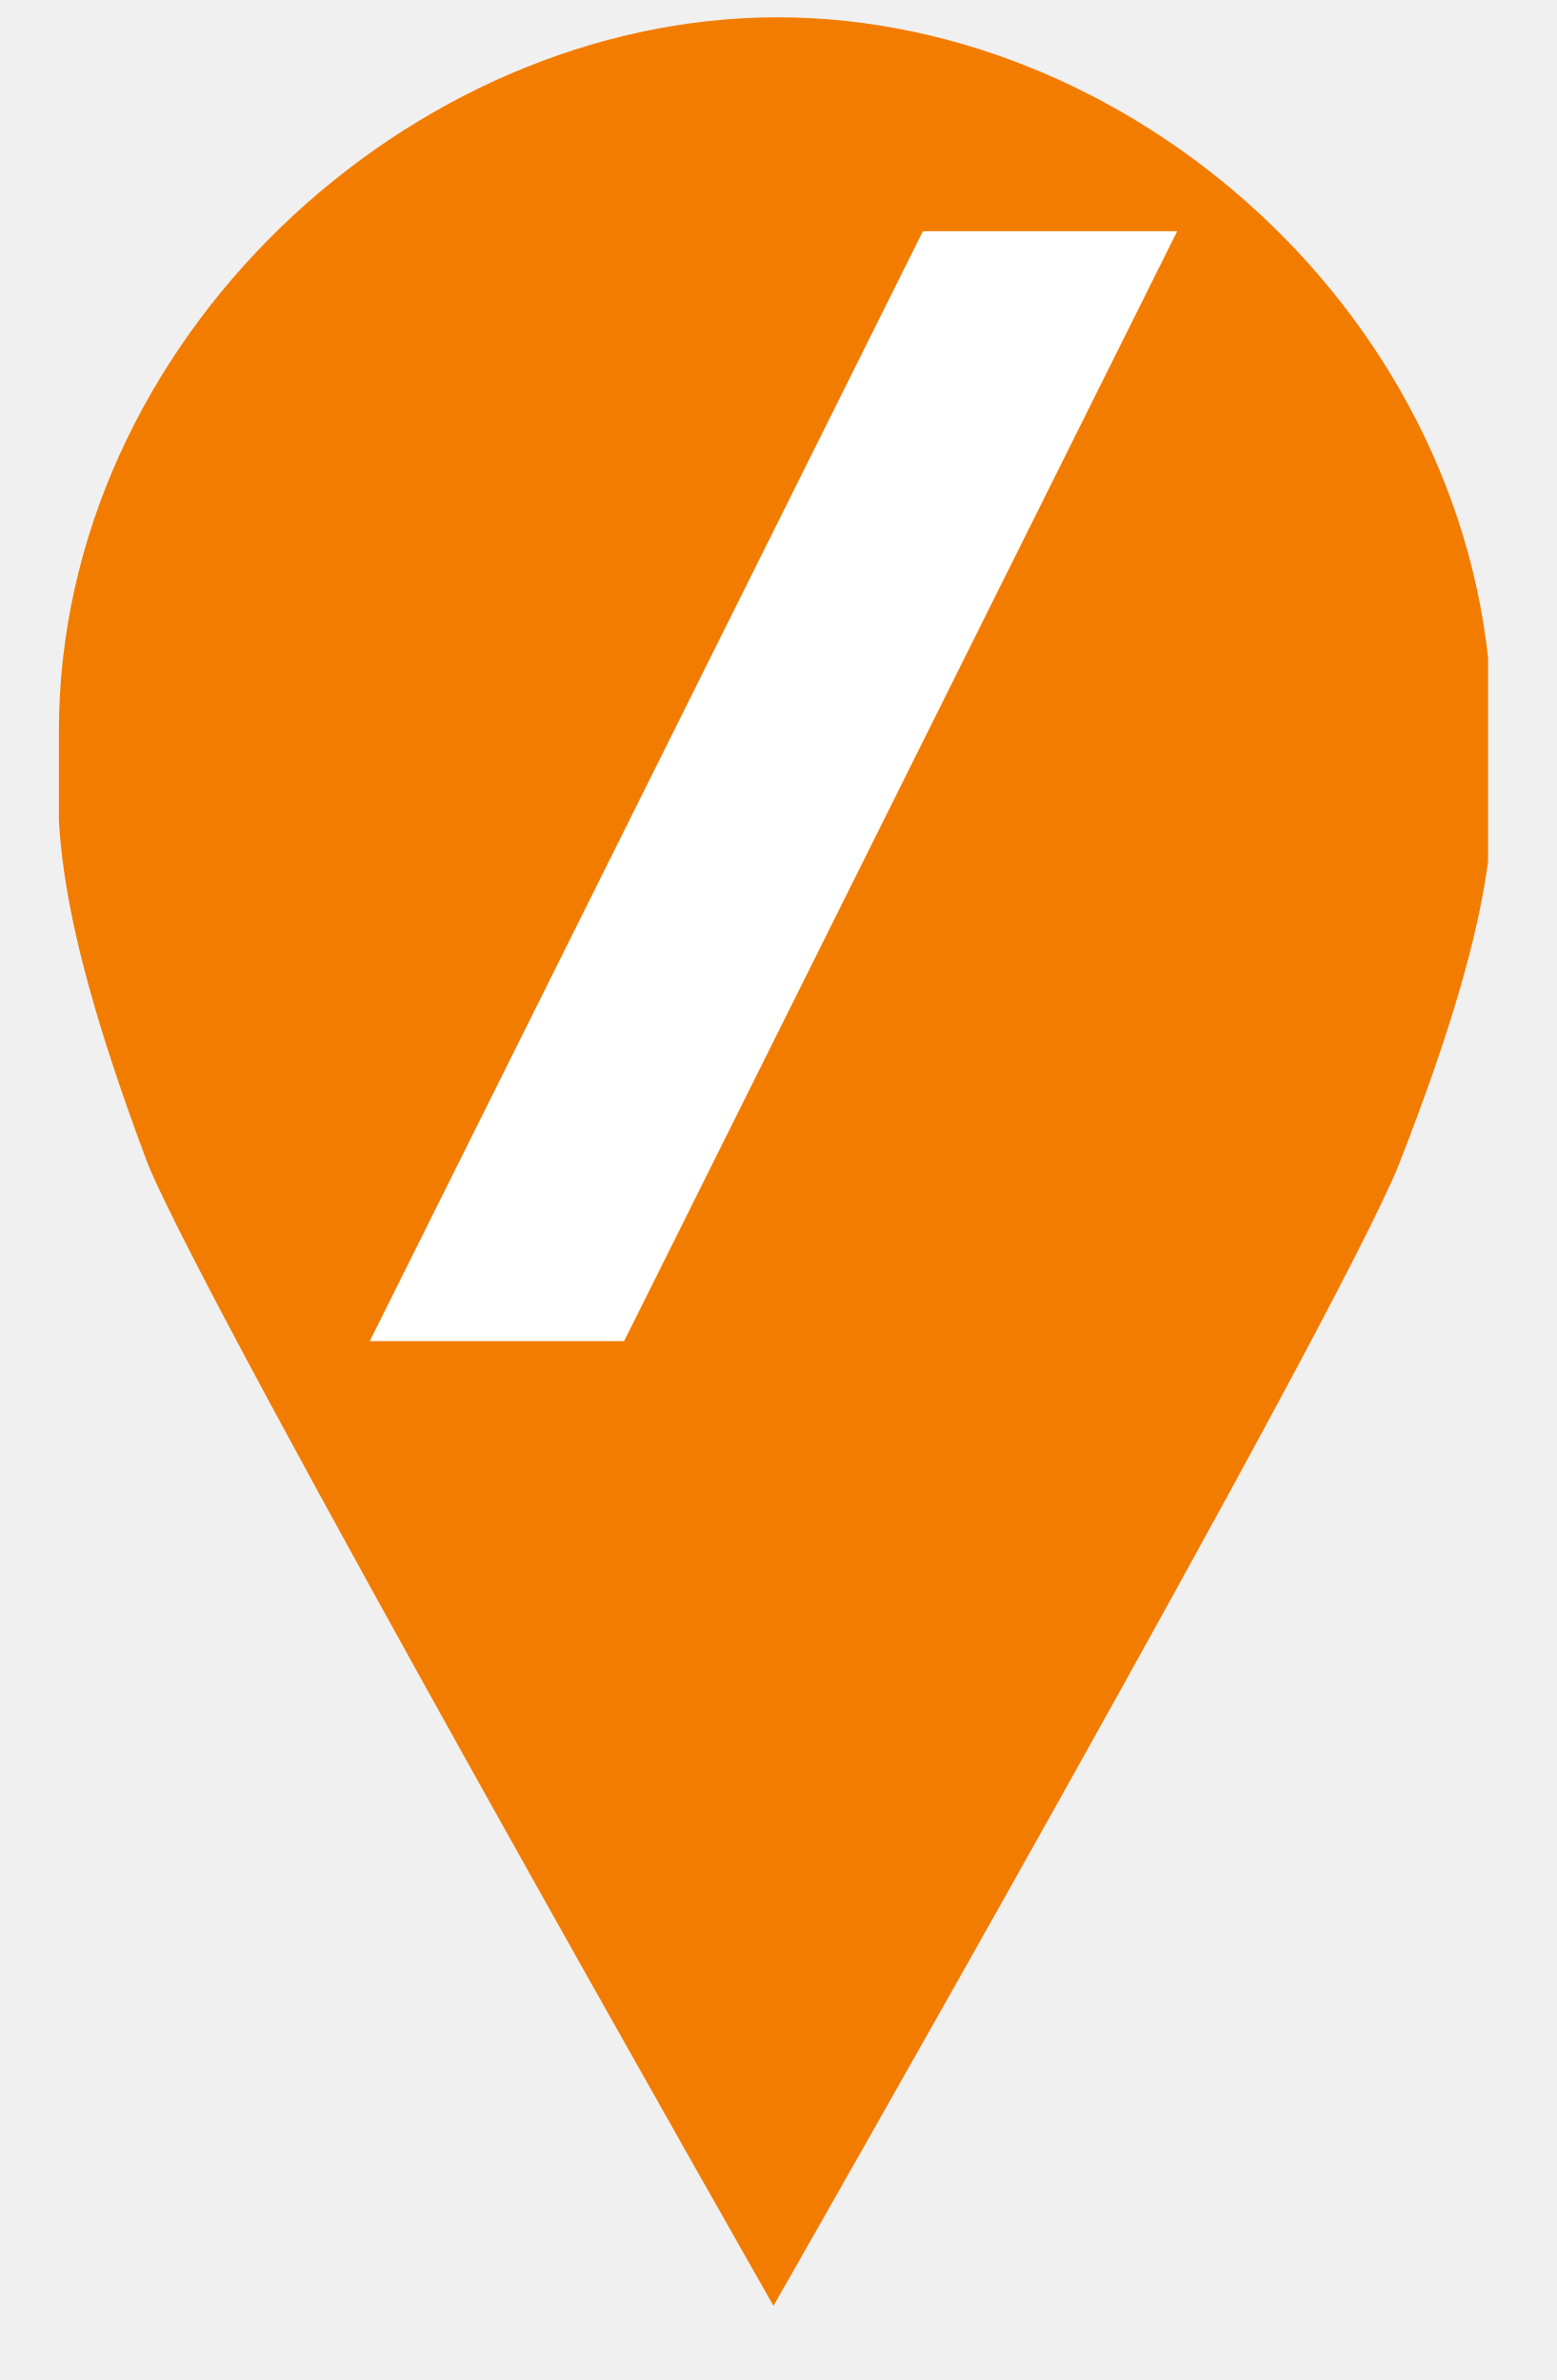
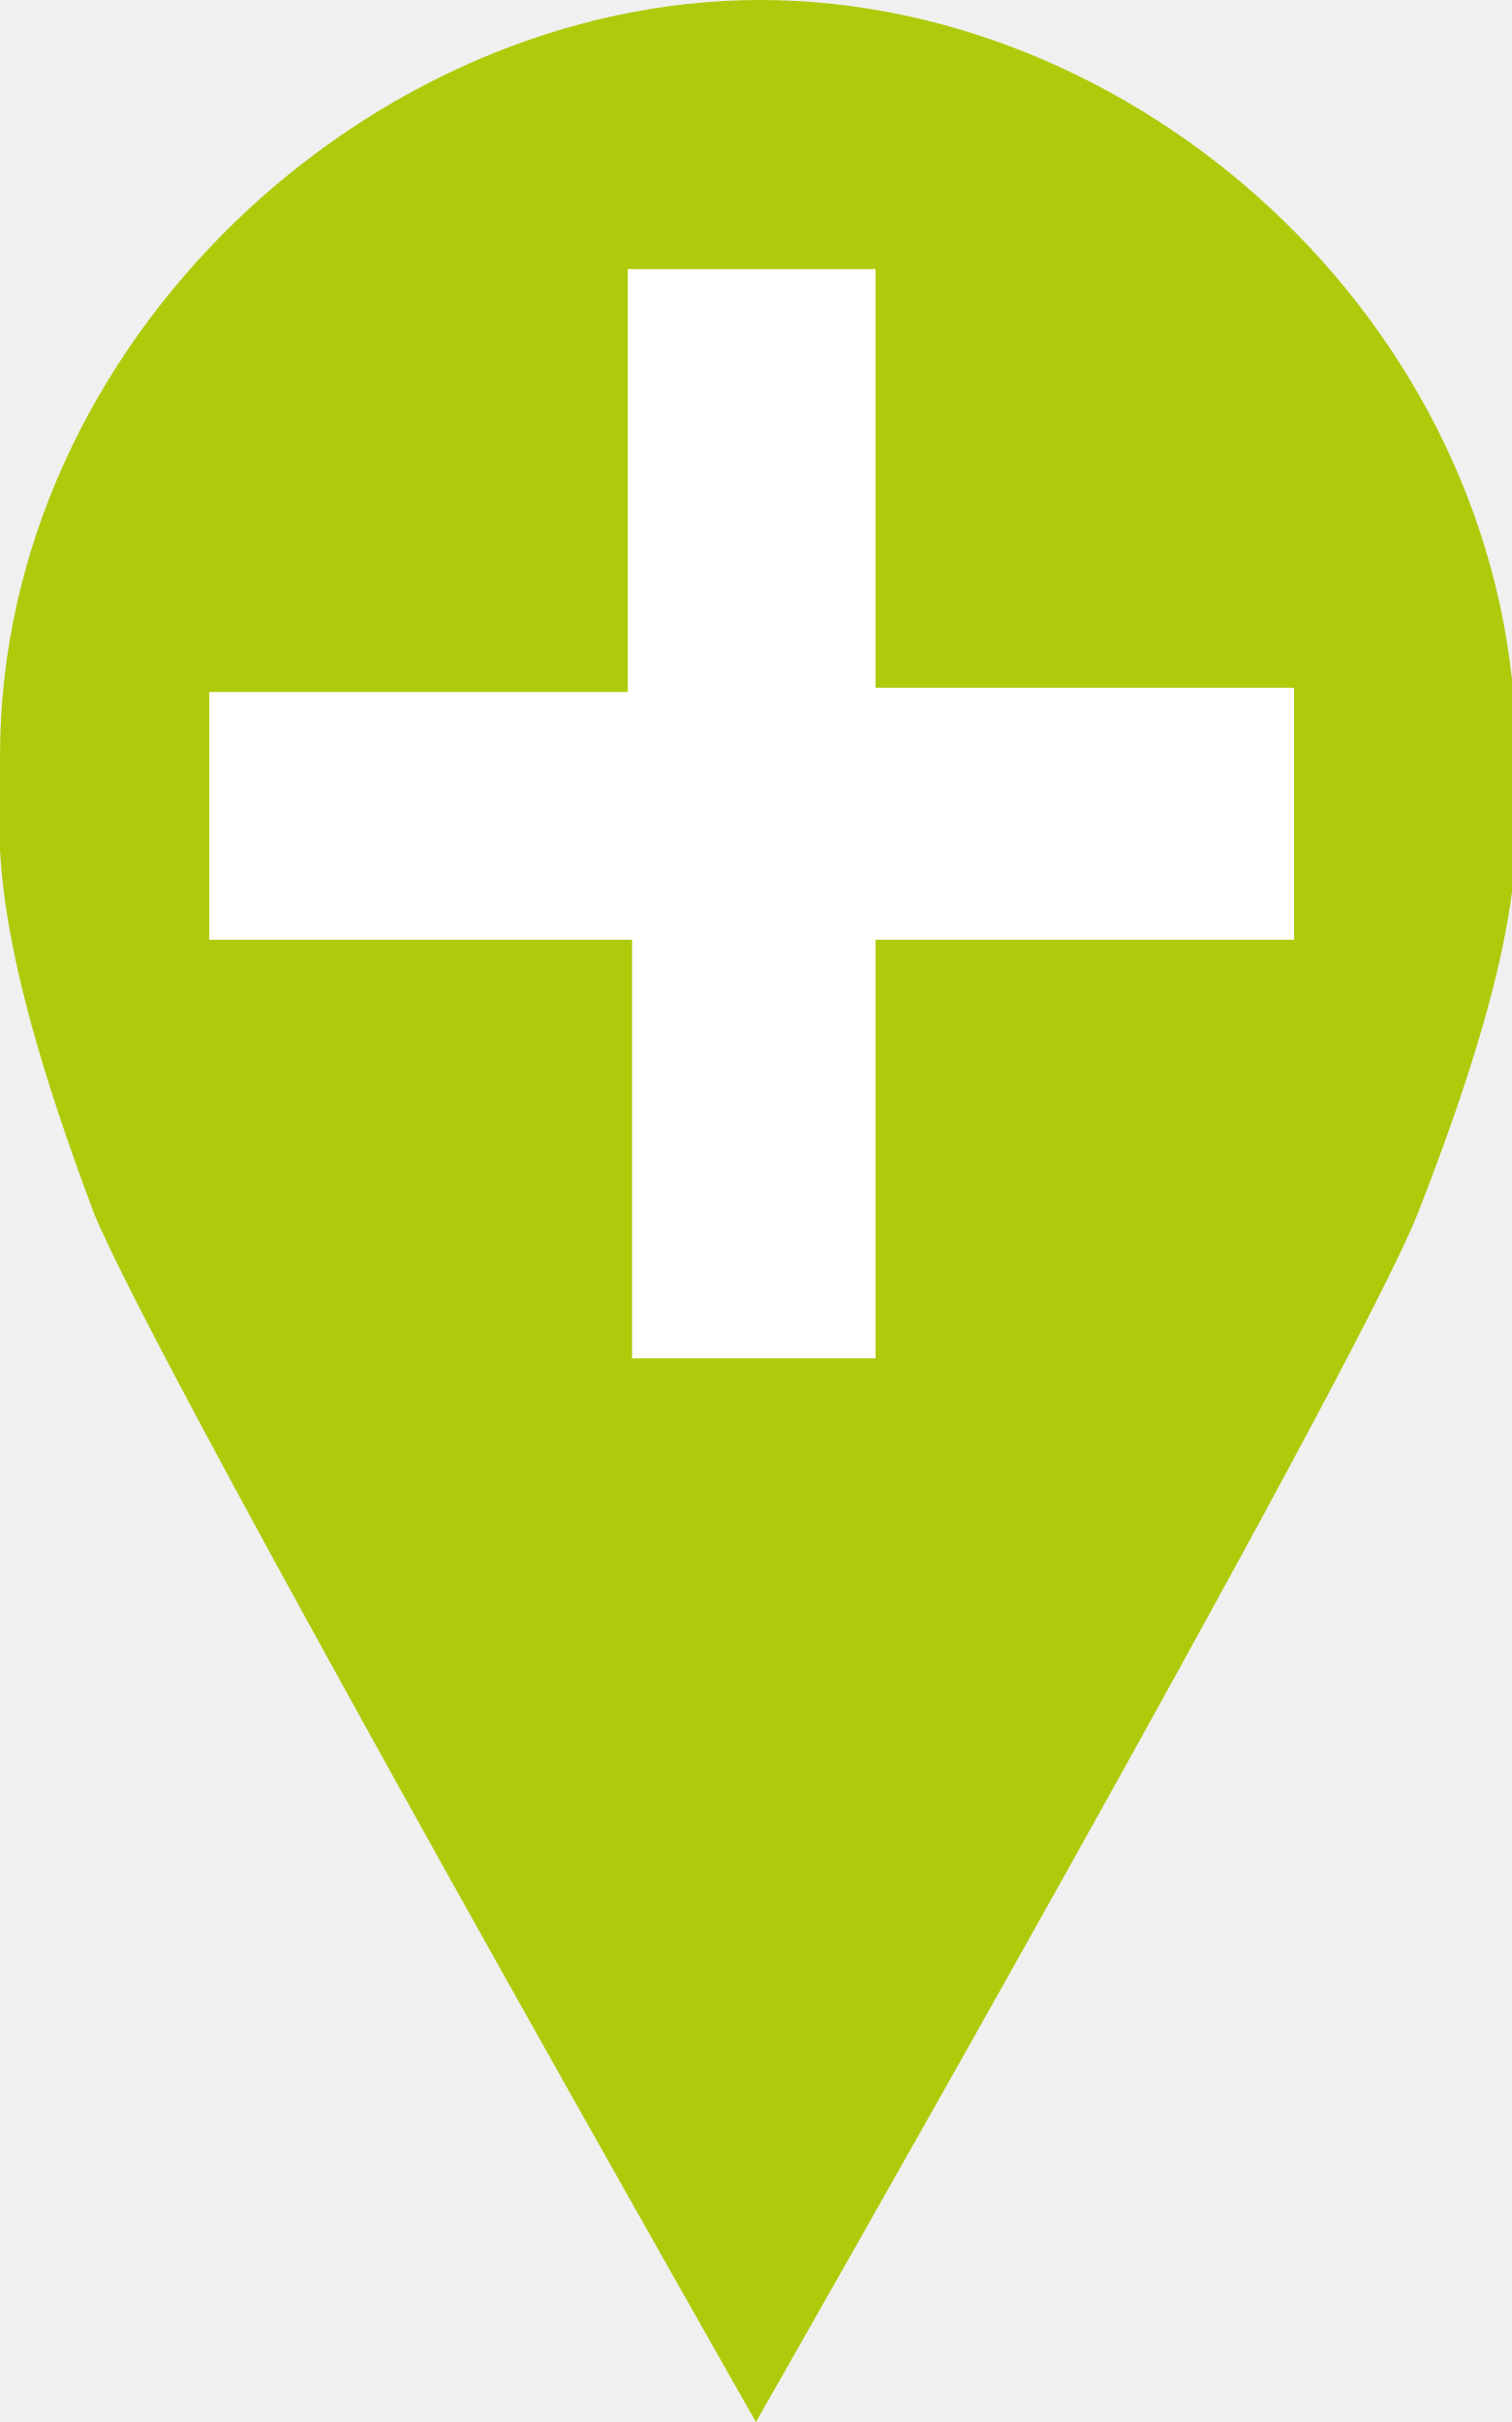
- <svg xmlns="http://www.w3.org/2000/svg" width="17" height="26" viewBox="0 0 17 26" fill="none">
-   <g clip-path="url(#clip0_51_788)">
-     <path d="M16.296 7.993C16.296 3.672 12.504 0.189 8.491 0.189C4.479 0.189 0.643 3.716 0.643 7.993C0.643 8.787 0.467 9.669 1.613 12.711C2.274 14.342 8.447 25.189 8.447 25.189C8.447 25.189 14.62 14.386 15.281 12.711C16.472 9.669 16.296 8.831 16.296 7.993Z" fill="#F27C00" />
-     <path d="M6.816 14.651H4.038L10.079 2.526H12.856L6.816 14.651Z" fill="white" />
+ <svg xmlns="http://www.w3.org/2000/svg" version="1.1" id="Ebene_1" x="0px" y="0px" viewBox="0 0 35.4 56.7" style="enable-background:new 0 0 35.4 56.7;" xml:space="preserve">
+   <style type="text/css">
+ 	.st0{fill:#1EA64A;}
+ 	.st1{fill:#AFCA0B;}
+ 	.st2{fill:#E30613;}
+ 	.st3{fill:#FFFFFF;}
+ 	.st4{fill:#FFDD00;}
+ 	.st5{fill:#F39200;}
+ 	.st6{fill:#16BAE7;}
+ 	.st7{fill:none;}
+ 	.st8{font-family:'ArialMT';}
+ 	.st9{font-size:12px;}
+ </style>
+   <g>
+     <path class="st1" d="M35.5,17.7C35.5,7.9,26.9,0,17.8,0S0,8,0,17.7c0,1.8-0.4,3.8,2.2,10.7c1.5,3.7,15.5,28.3,15.5,28.3   s14-24.5,15.5-28.3C35.9,21.5,35.5,19.6,35.5,17.7z" />
  </g>
-   <defs>
-     <clipPath id="clip0_51_788">
-       <rect width="15.608" height="25" fill="white" transform="translate(0.643066 0.188965)" />
-     </clipPath>
-   </defs>
+   <text transform="matrix(1 0 0 1 16.0326 0)" class="st8 st9"> </text>
+   <path class="st3" d="M20.6,31.8h-5.8V22H4.9v-5.8h9.8V6.3h5.8v9.8h9.8V22h-9.8V31.8z" />
</svg>
